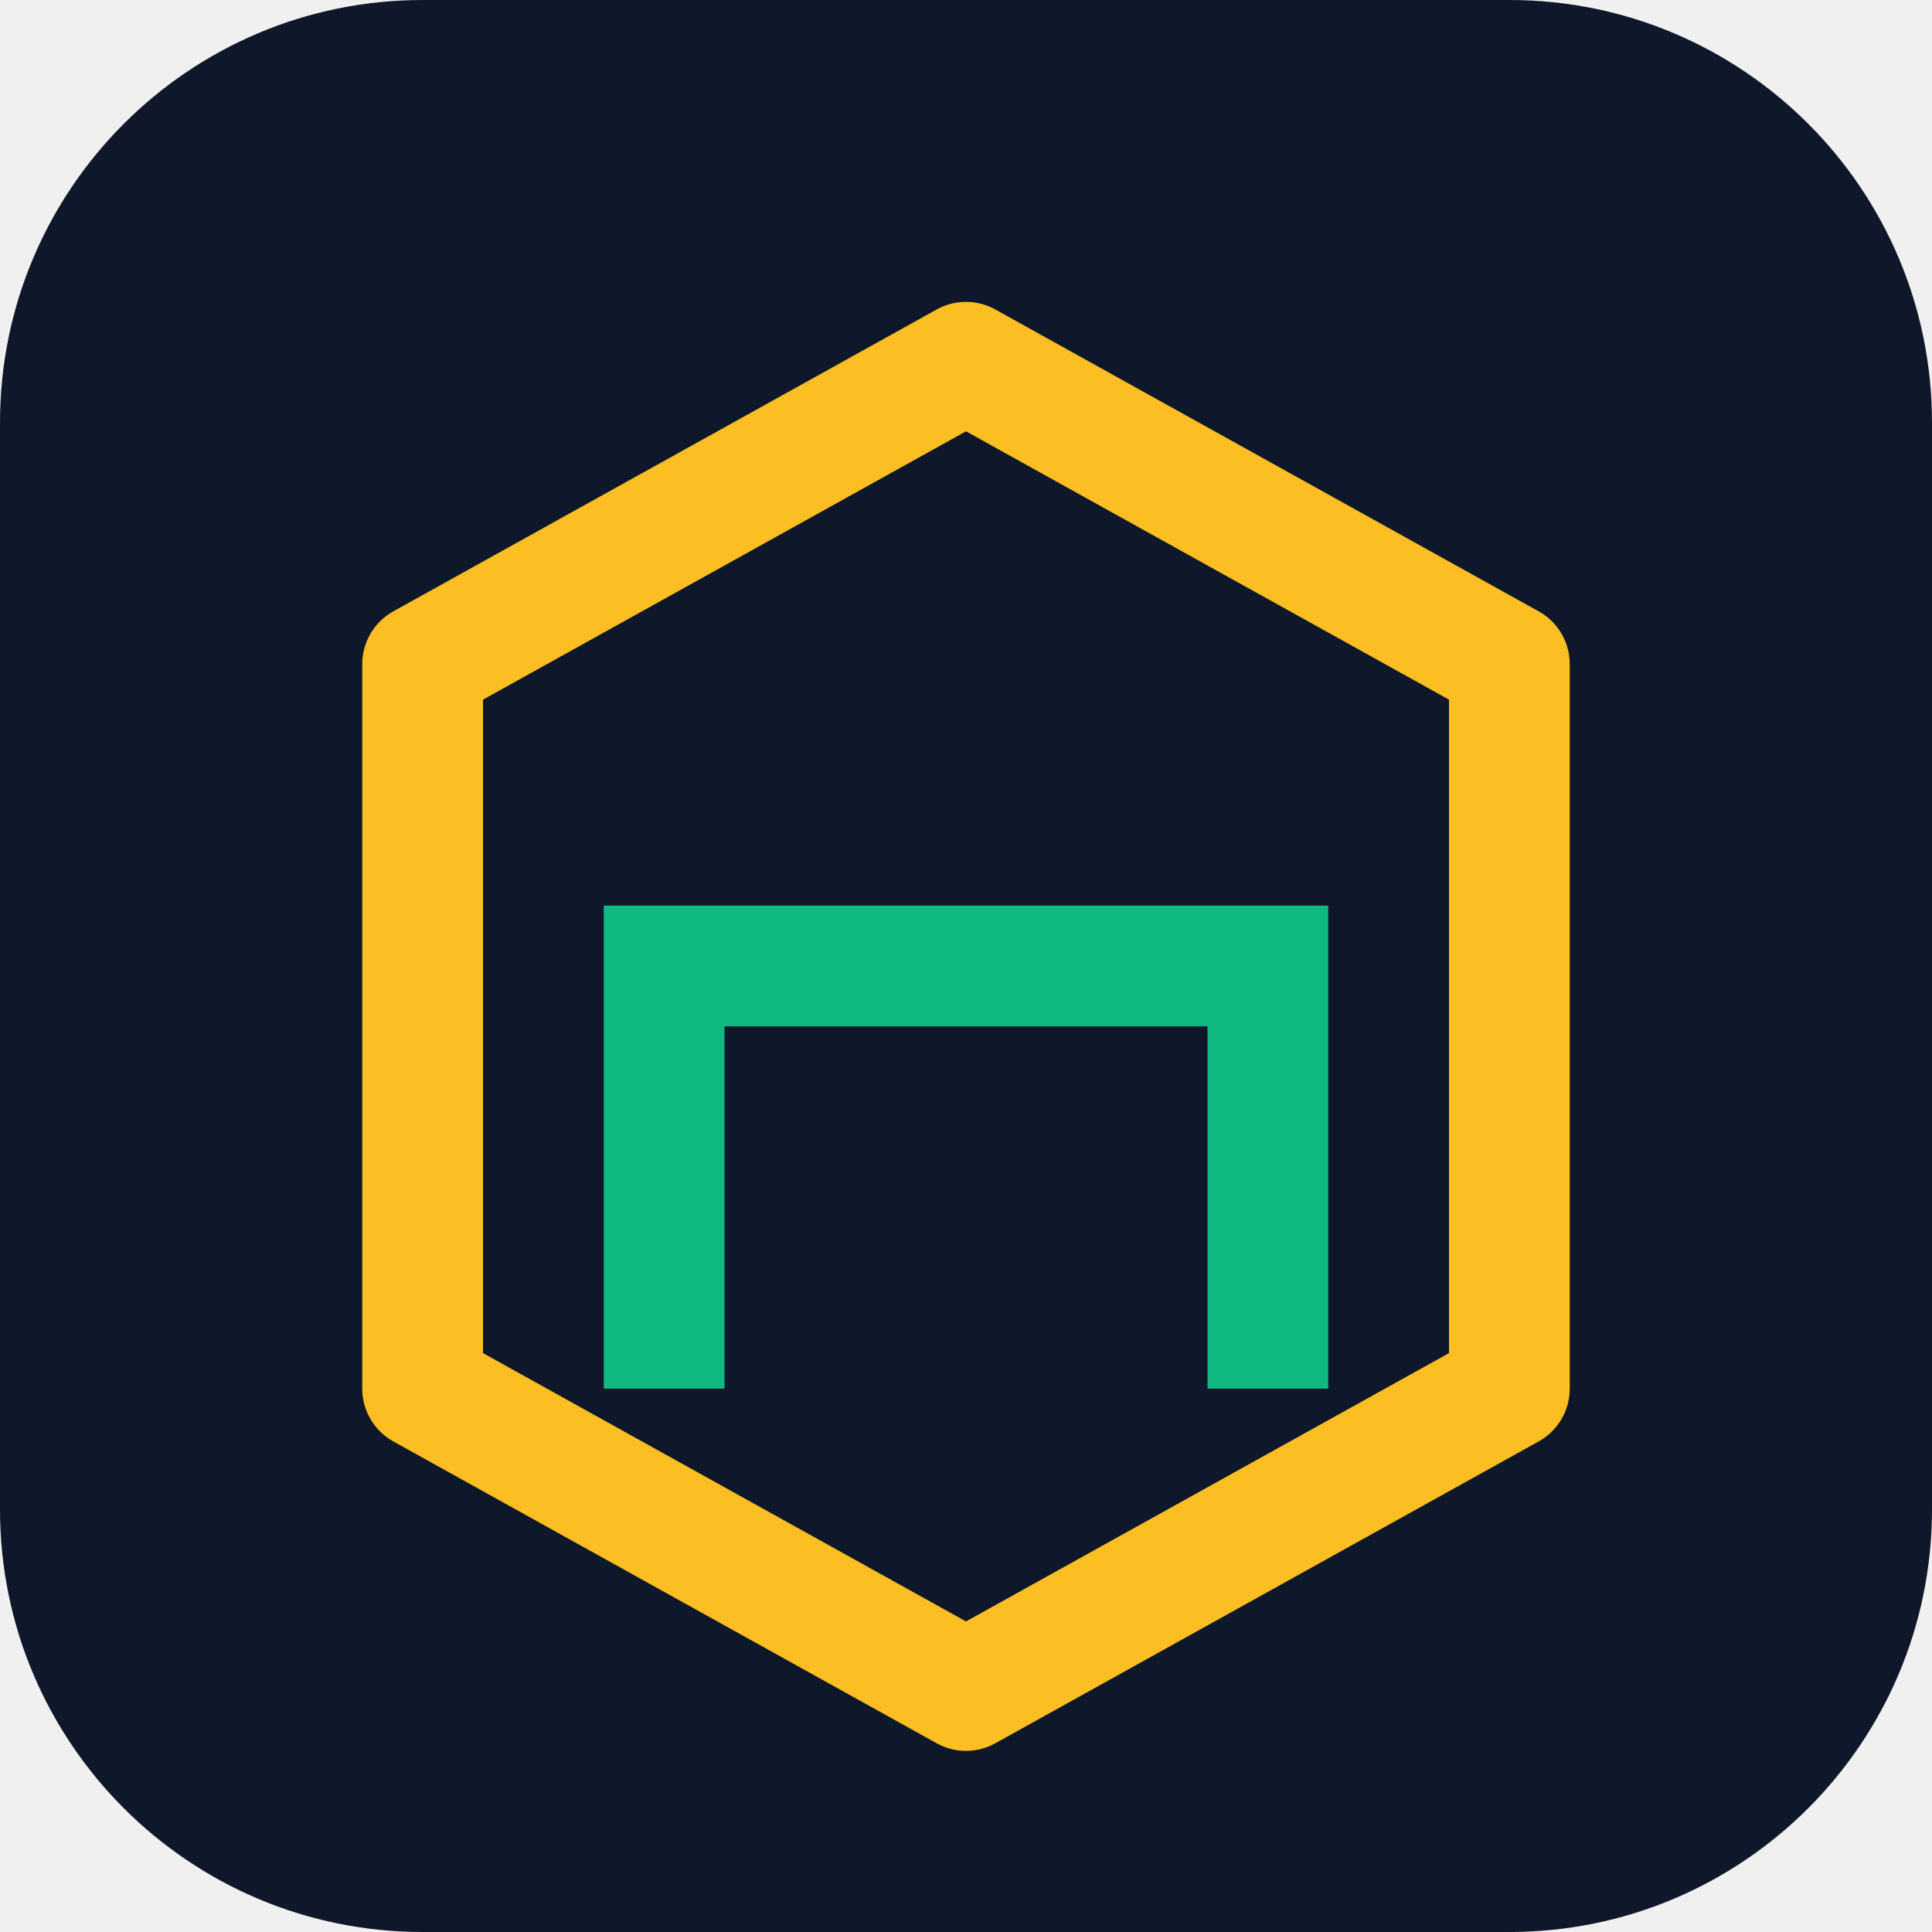
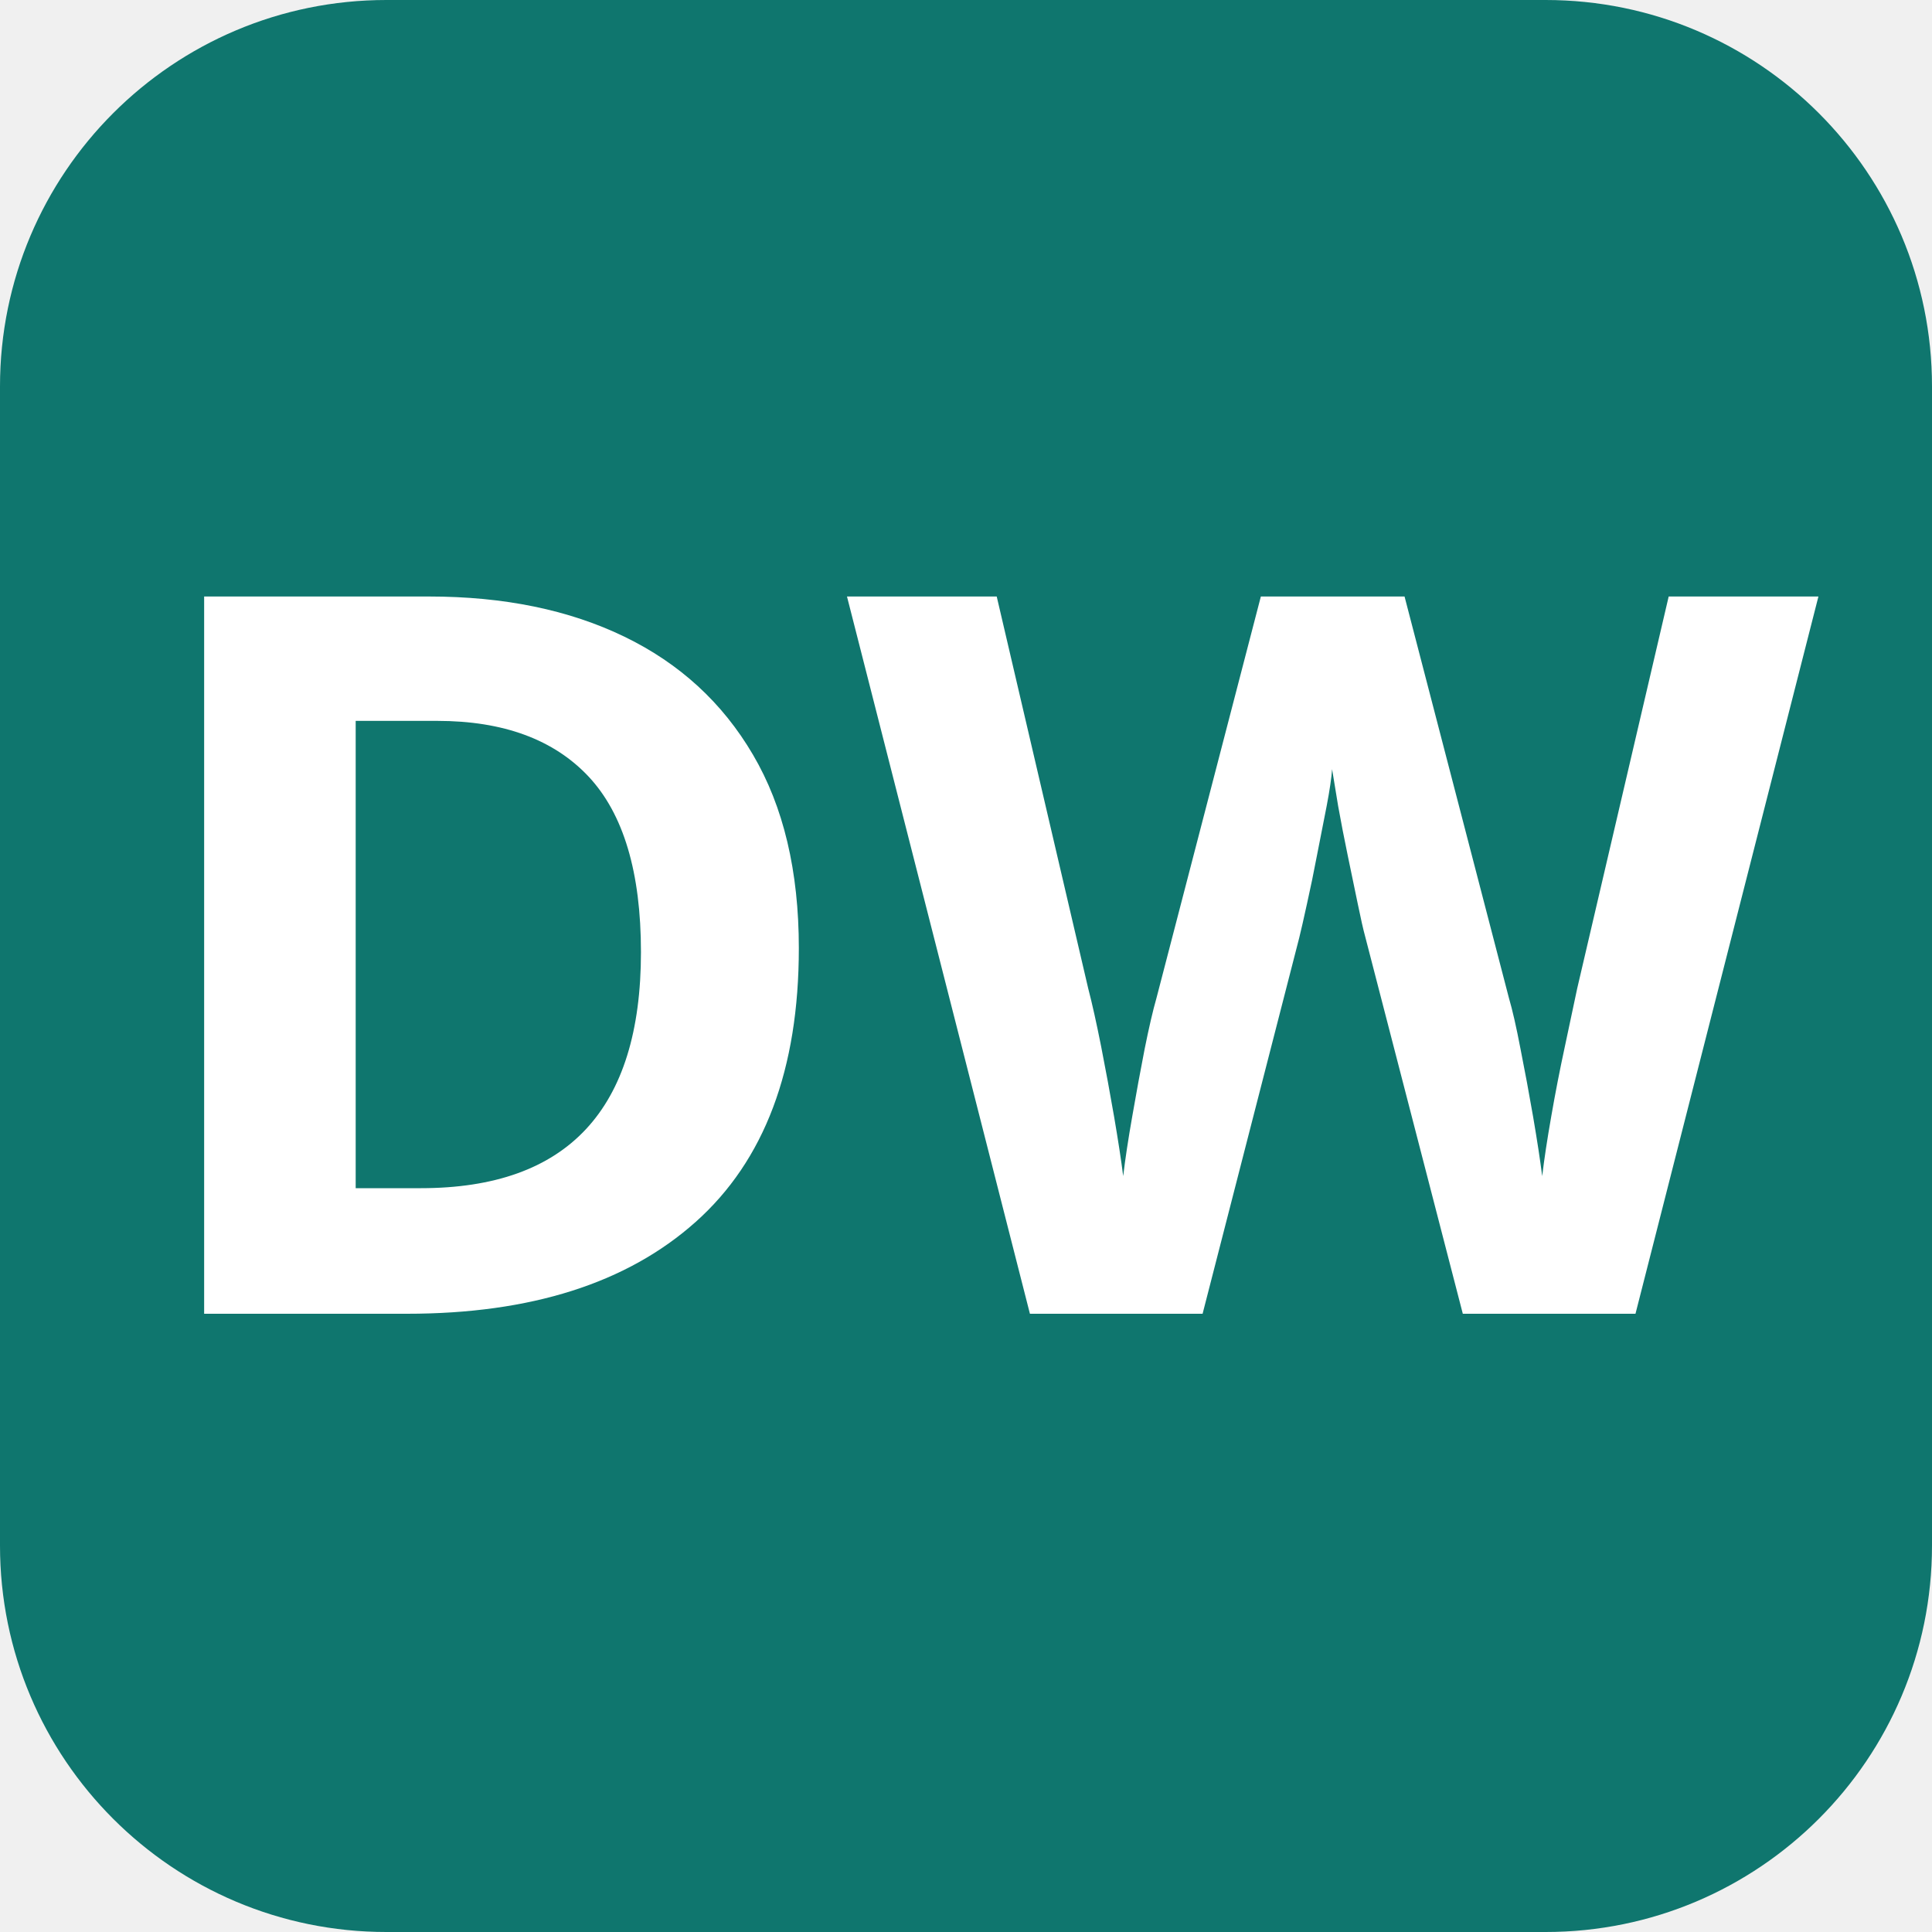
- <svg xmlns="http://www.w3.org/2000/svg" viewBox="0 0 32 32">
-   <rect width="32" height="32" rx="7" fill="#0f172a" />
-   <path d="M7 23V11l9-5 9 5v12l-9 5z" fill="none" stroke="#fbbf24" stroke-width="2" stroke-linejoin="round" />
-   <path d="M11 23v-7h10v7" fill="none" stroke="#10b981" stroke-width="2" />
+ <svg xmlns="http://www.w3.org/2000/svg" viewBox="0 0 100 100">
+   <rect width="100" height="100" rx="20" fill="#0f766e" />
+   <text x="50" y="68" font-size="52" text-anchor="middle" fill="#fff" font-family="sans-serif" font-weight="bold">DW</text>
</svg>
